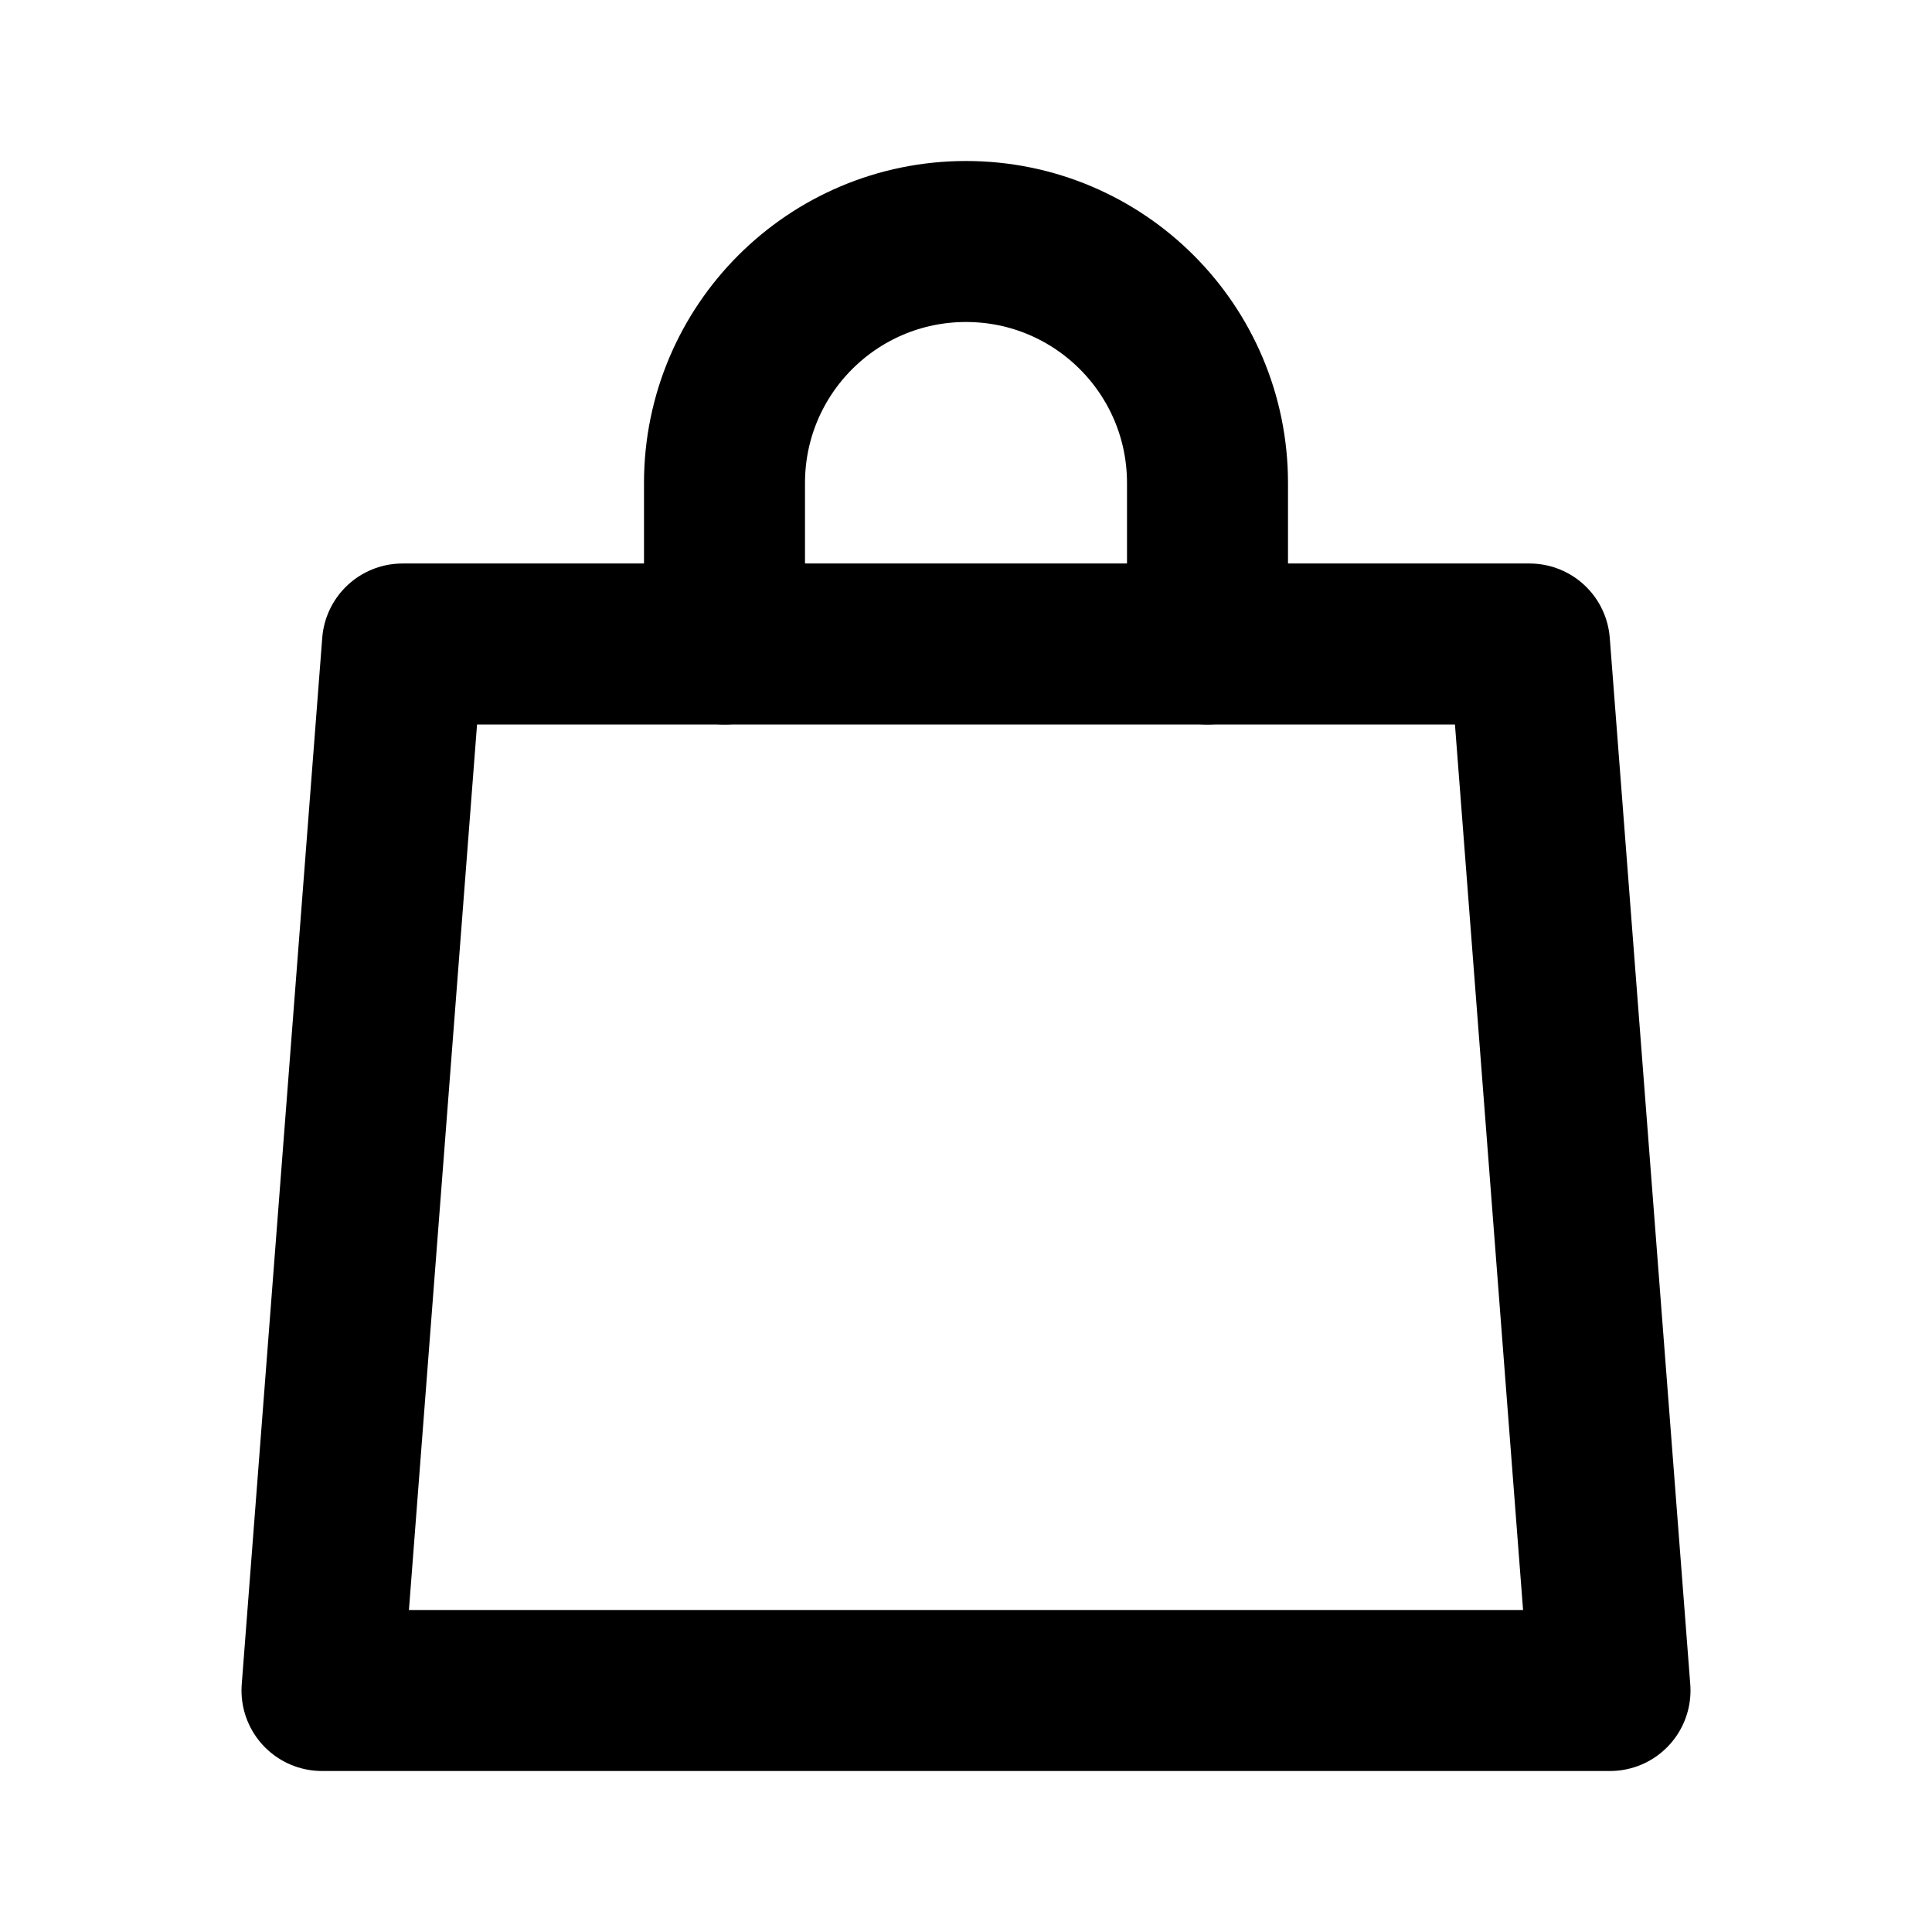
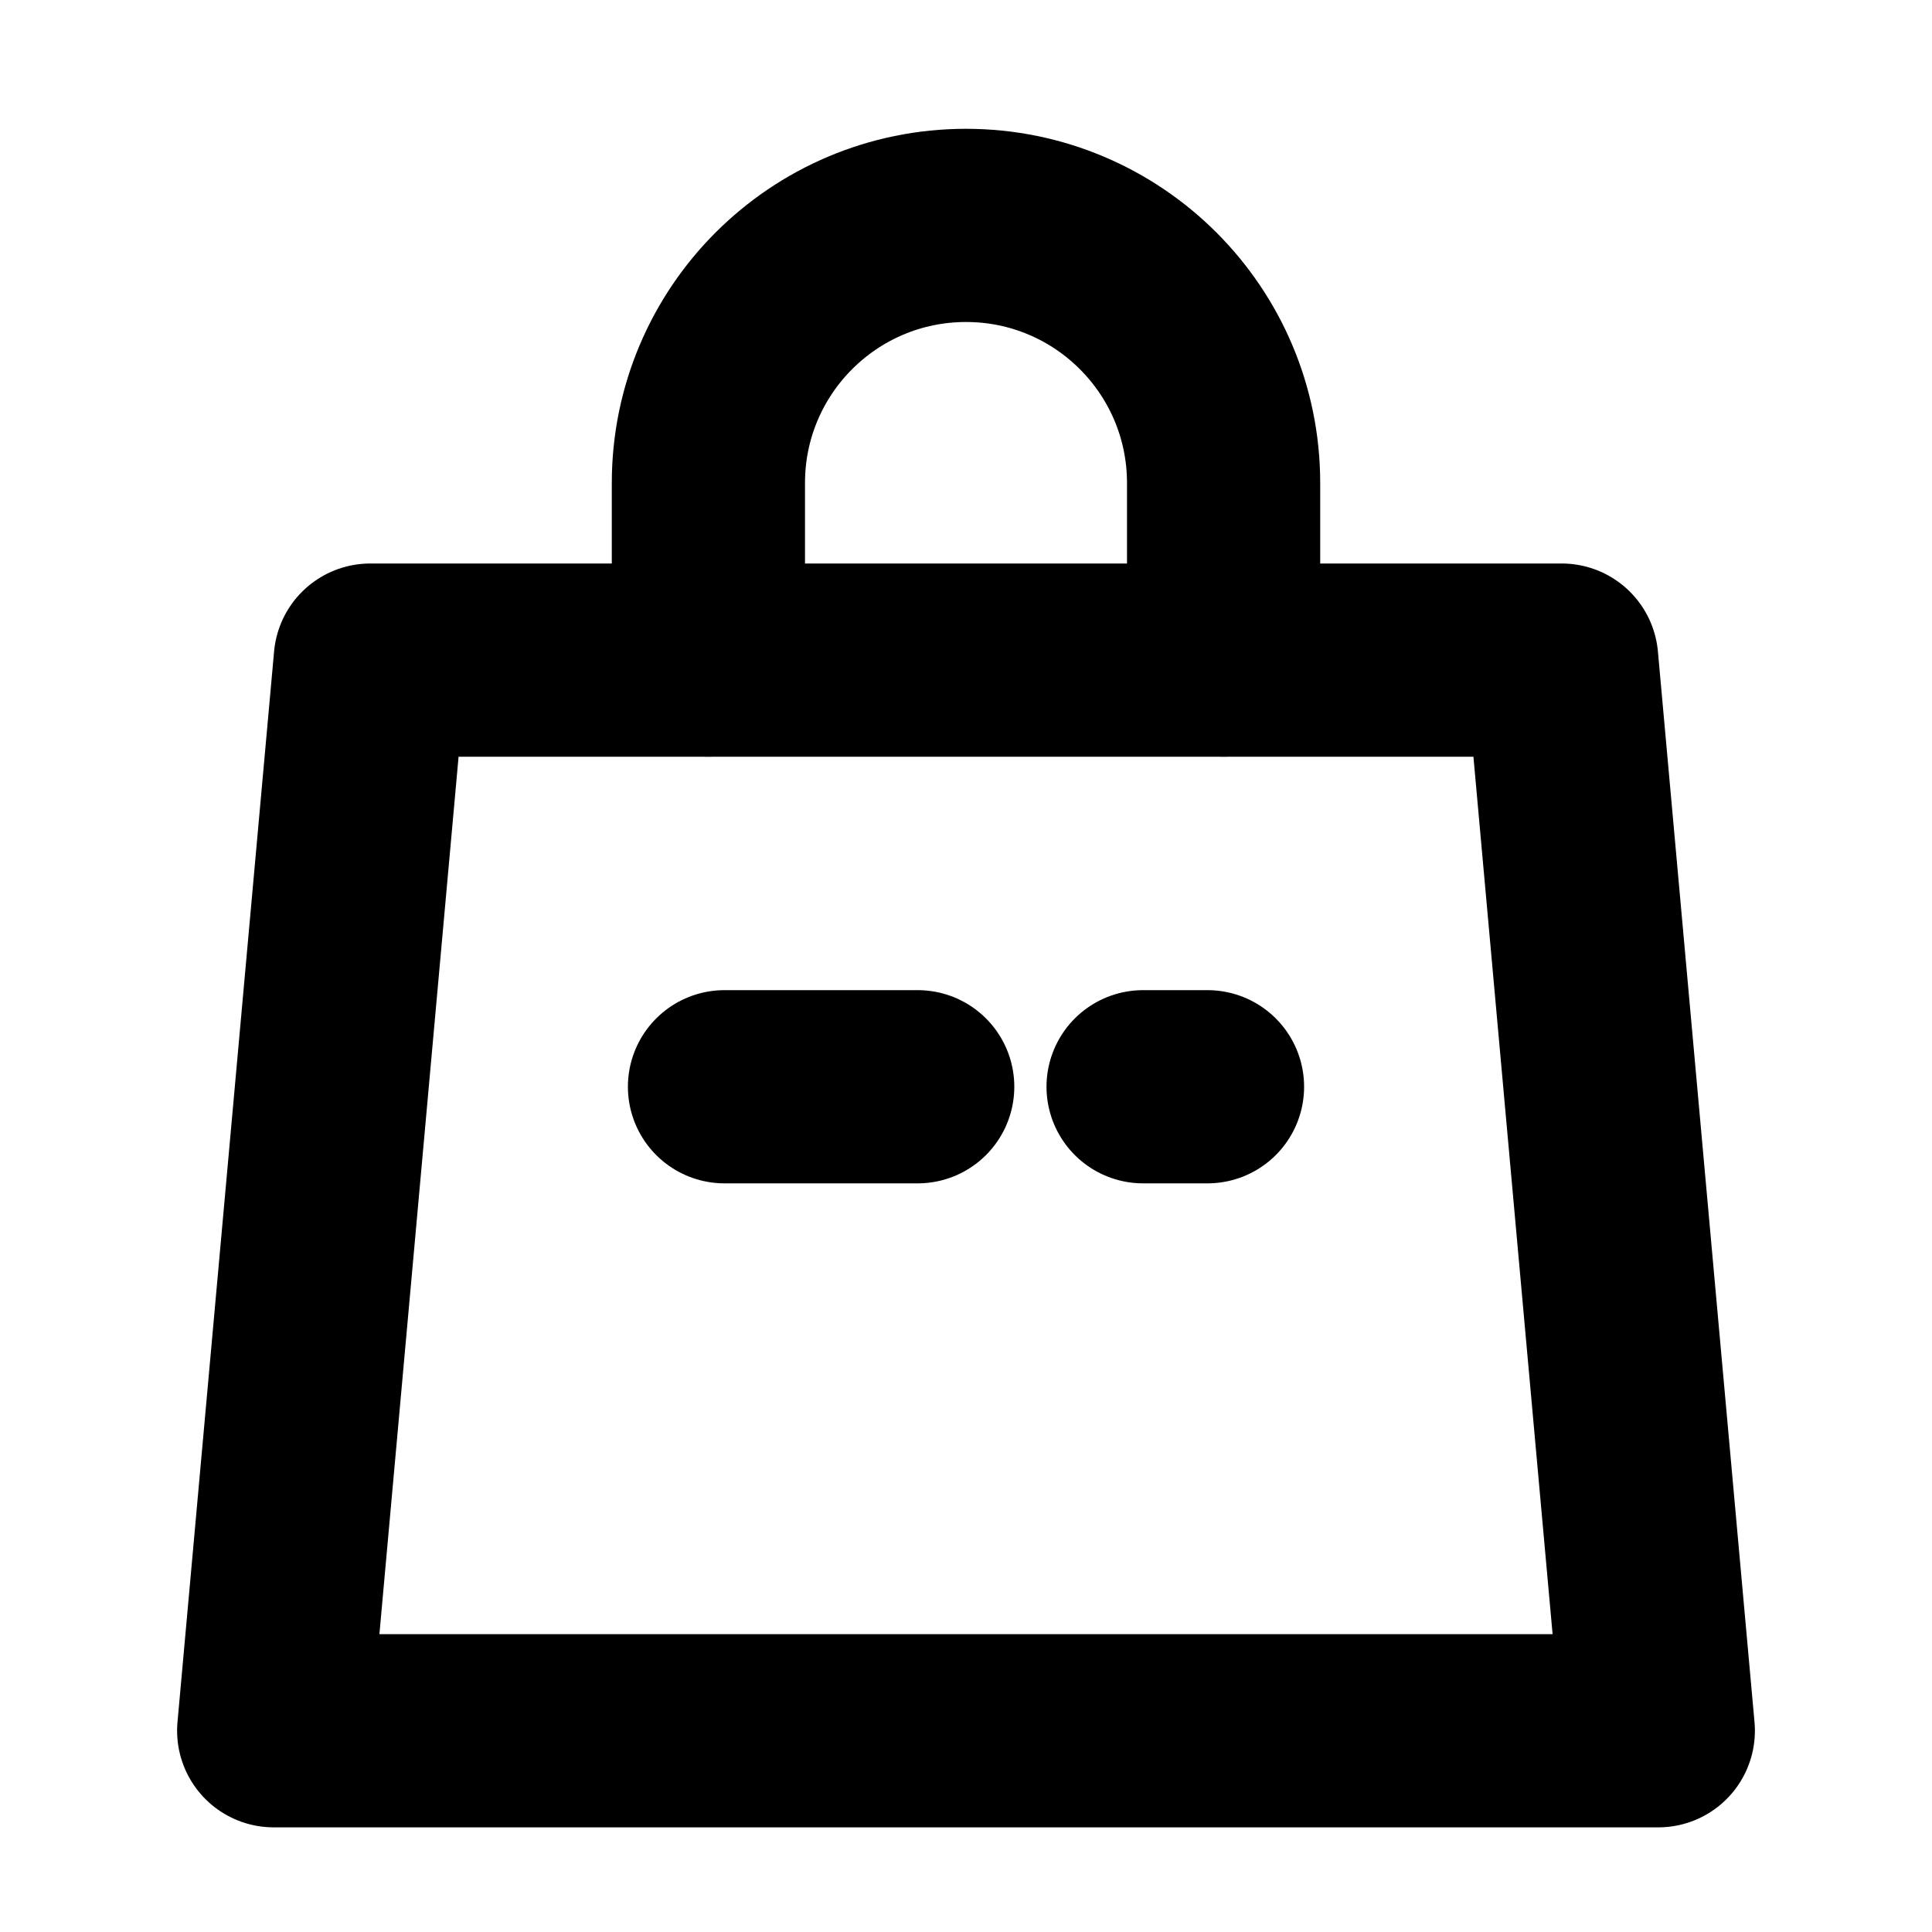
- <svg xmlns="http://www.w3.org/2000/svg" viewBox="0 0 24 24" fill="none" stroke="currentColor" stroke-width="2" stroke-linecap="round" stroke-linejoin="round">
-   <path d="M5 8h14l1 13H4z" />
-   <path d="M9 8V6a3 3 0 016 0v2" />
+ <svg xmlns="http://www.w3.org/2000/svg" viewBox="0 0 24 24" fill="none" stroke="currentColor" stroke-width="2.4" stroke-linecap="round" stroke-linejoin="round">
+   <path d="M4.6 8.2h14.8l1.2 13.3H3.4z" />
+   <path d="M8.8 8.2V6a3.2 3.2 0 016.4 0v2.2" />
+   <path d="M9 13.5h6" stroke-dasharray="2.4 2.8" />
</svg>
